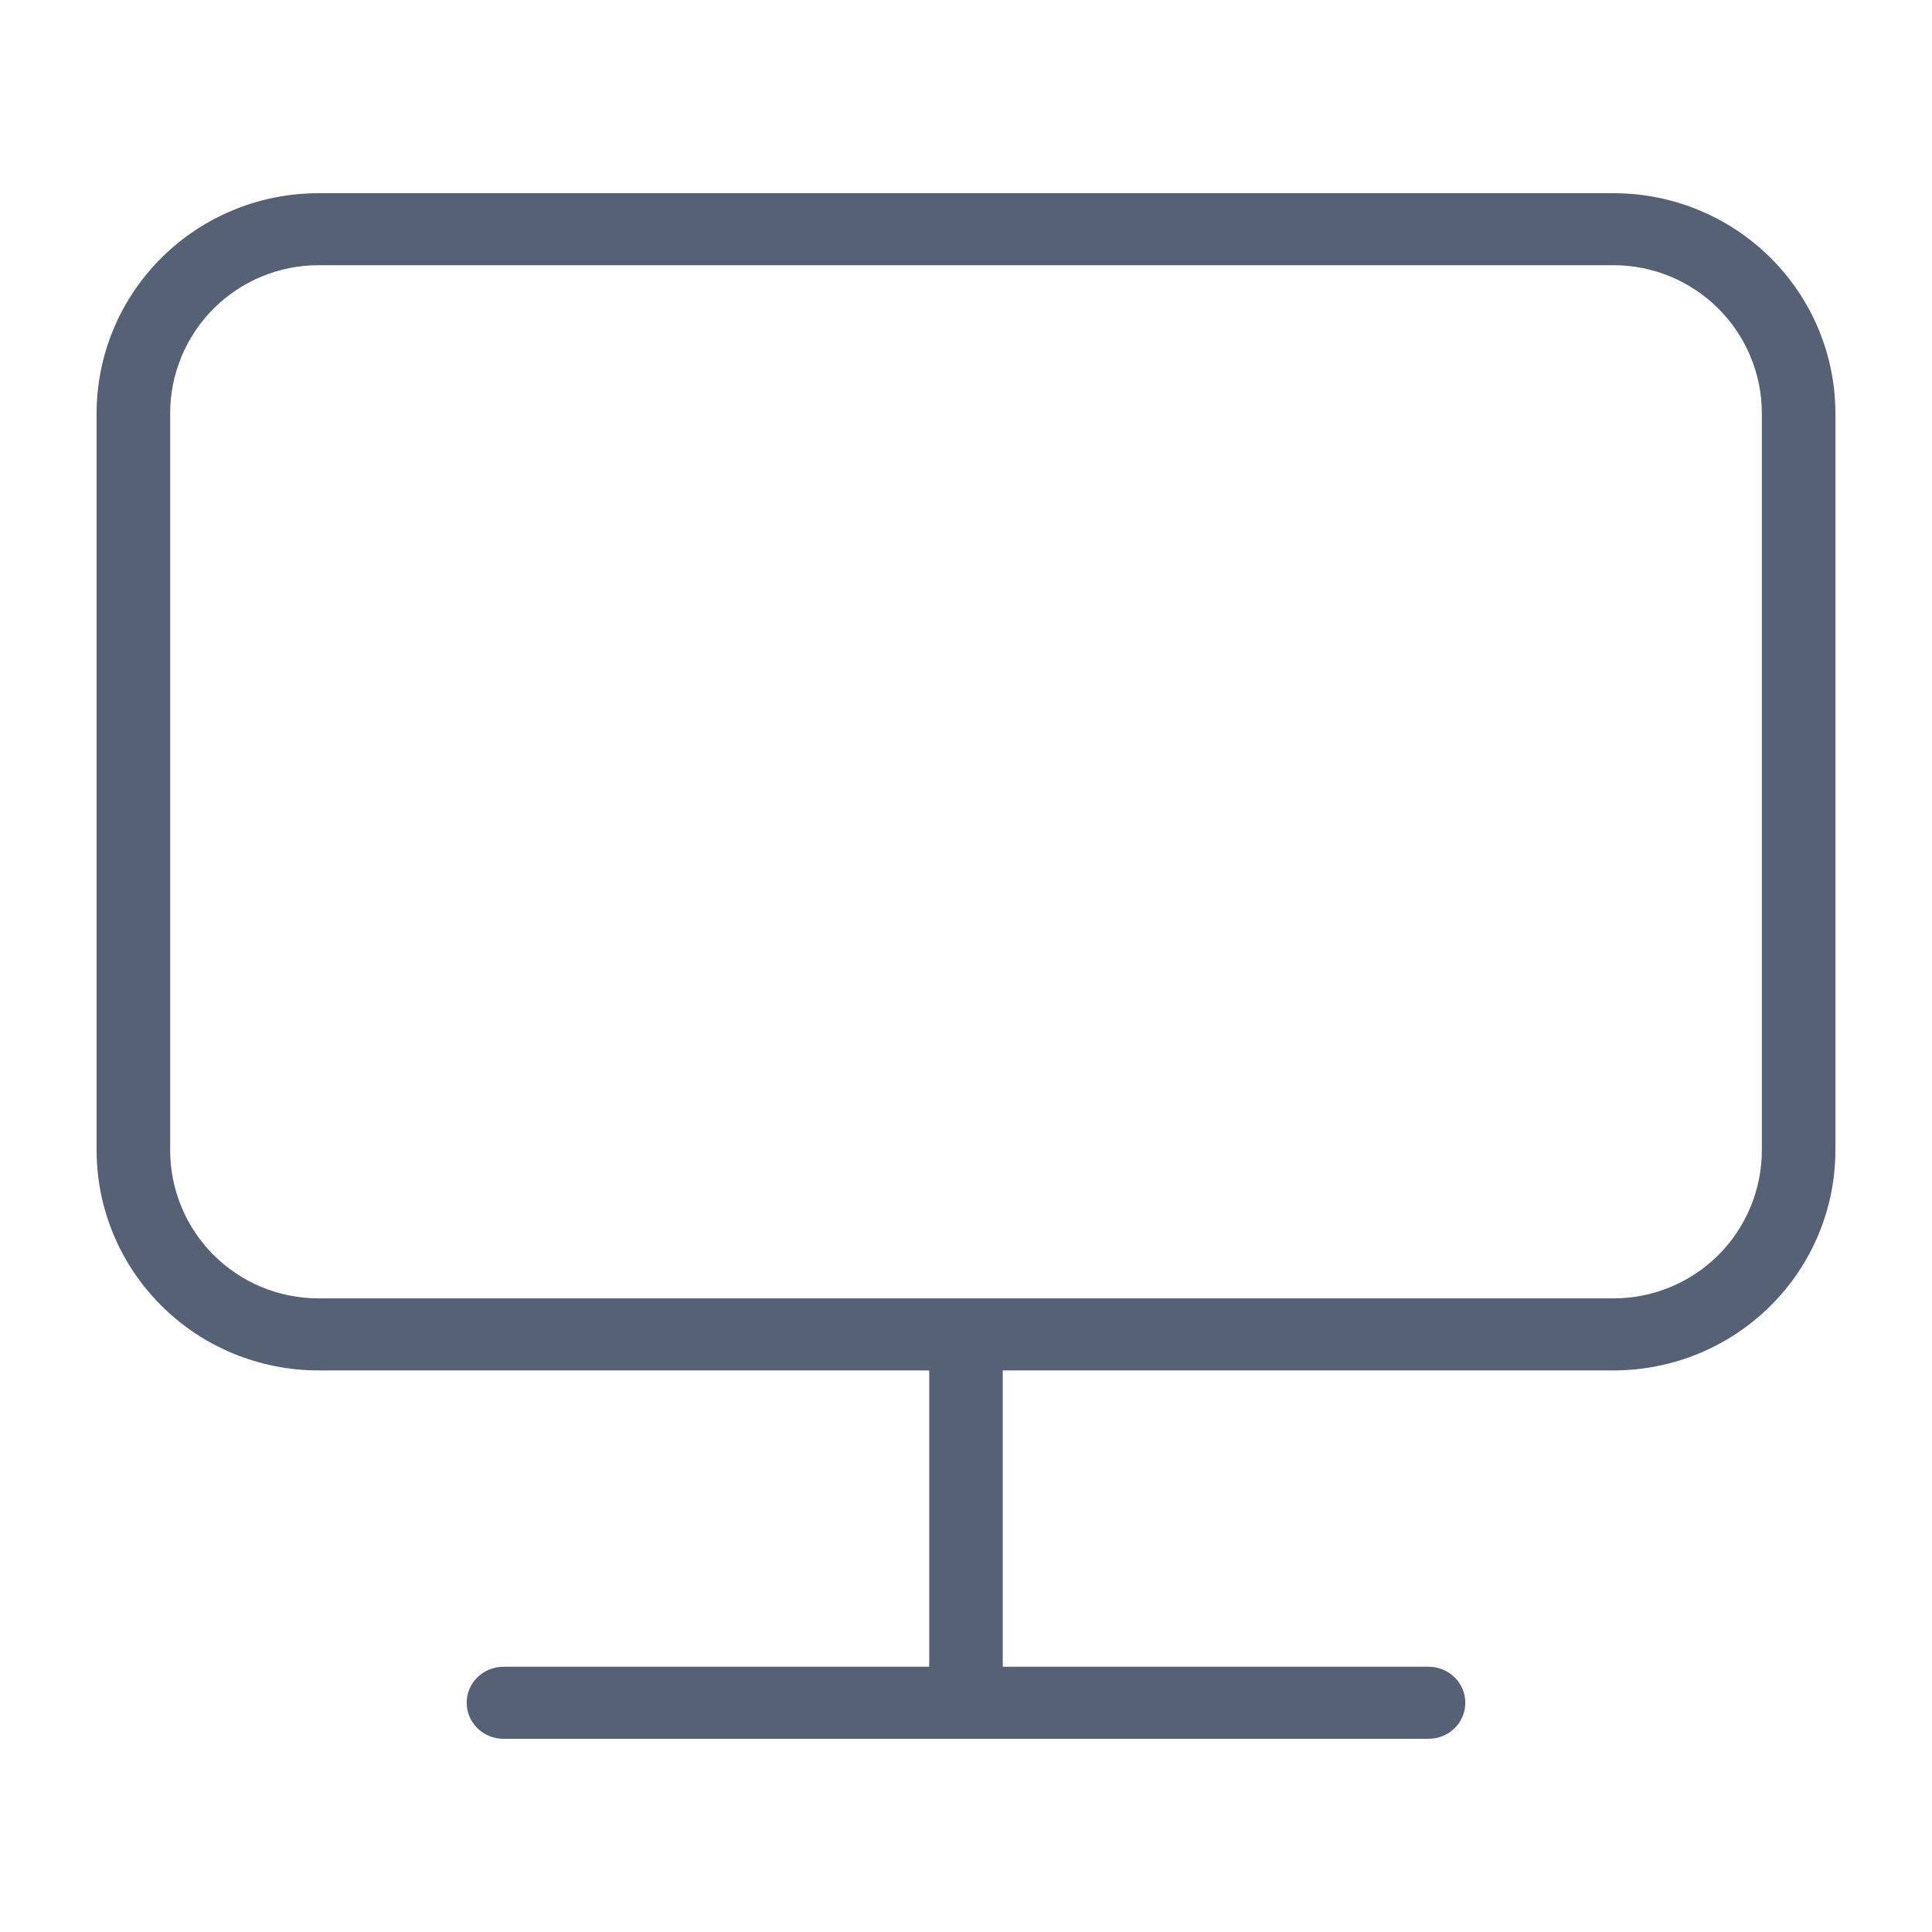
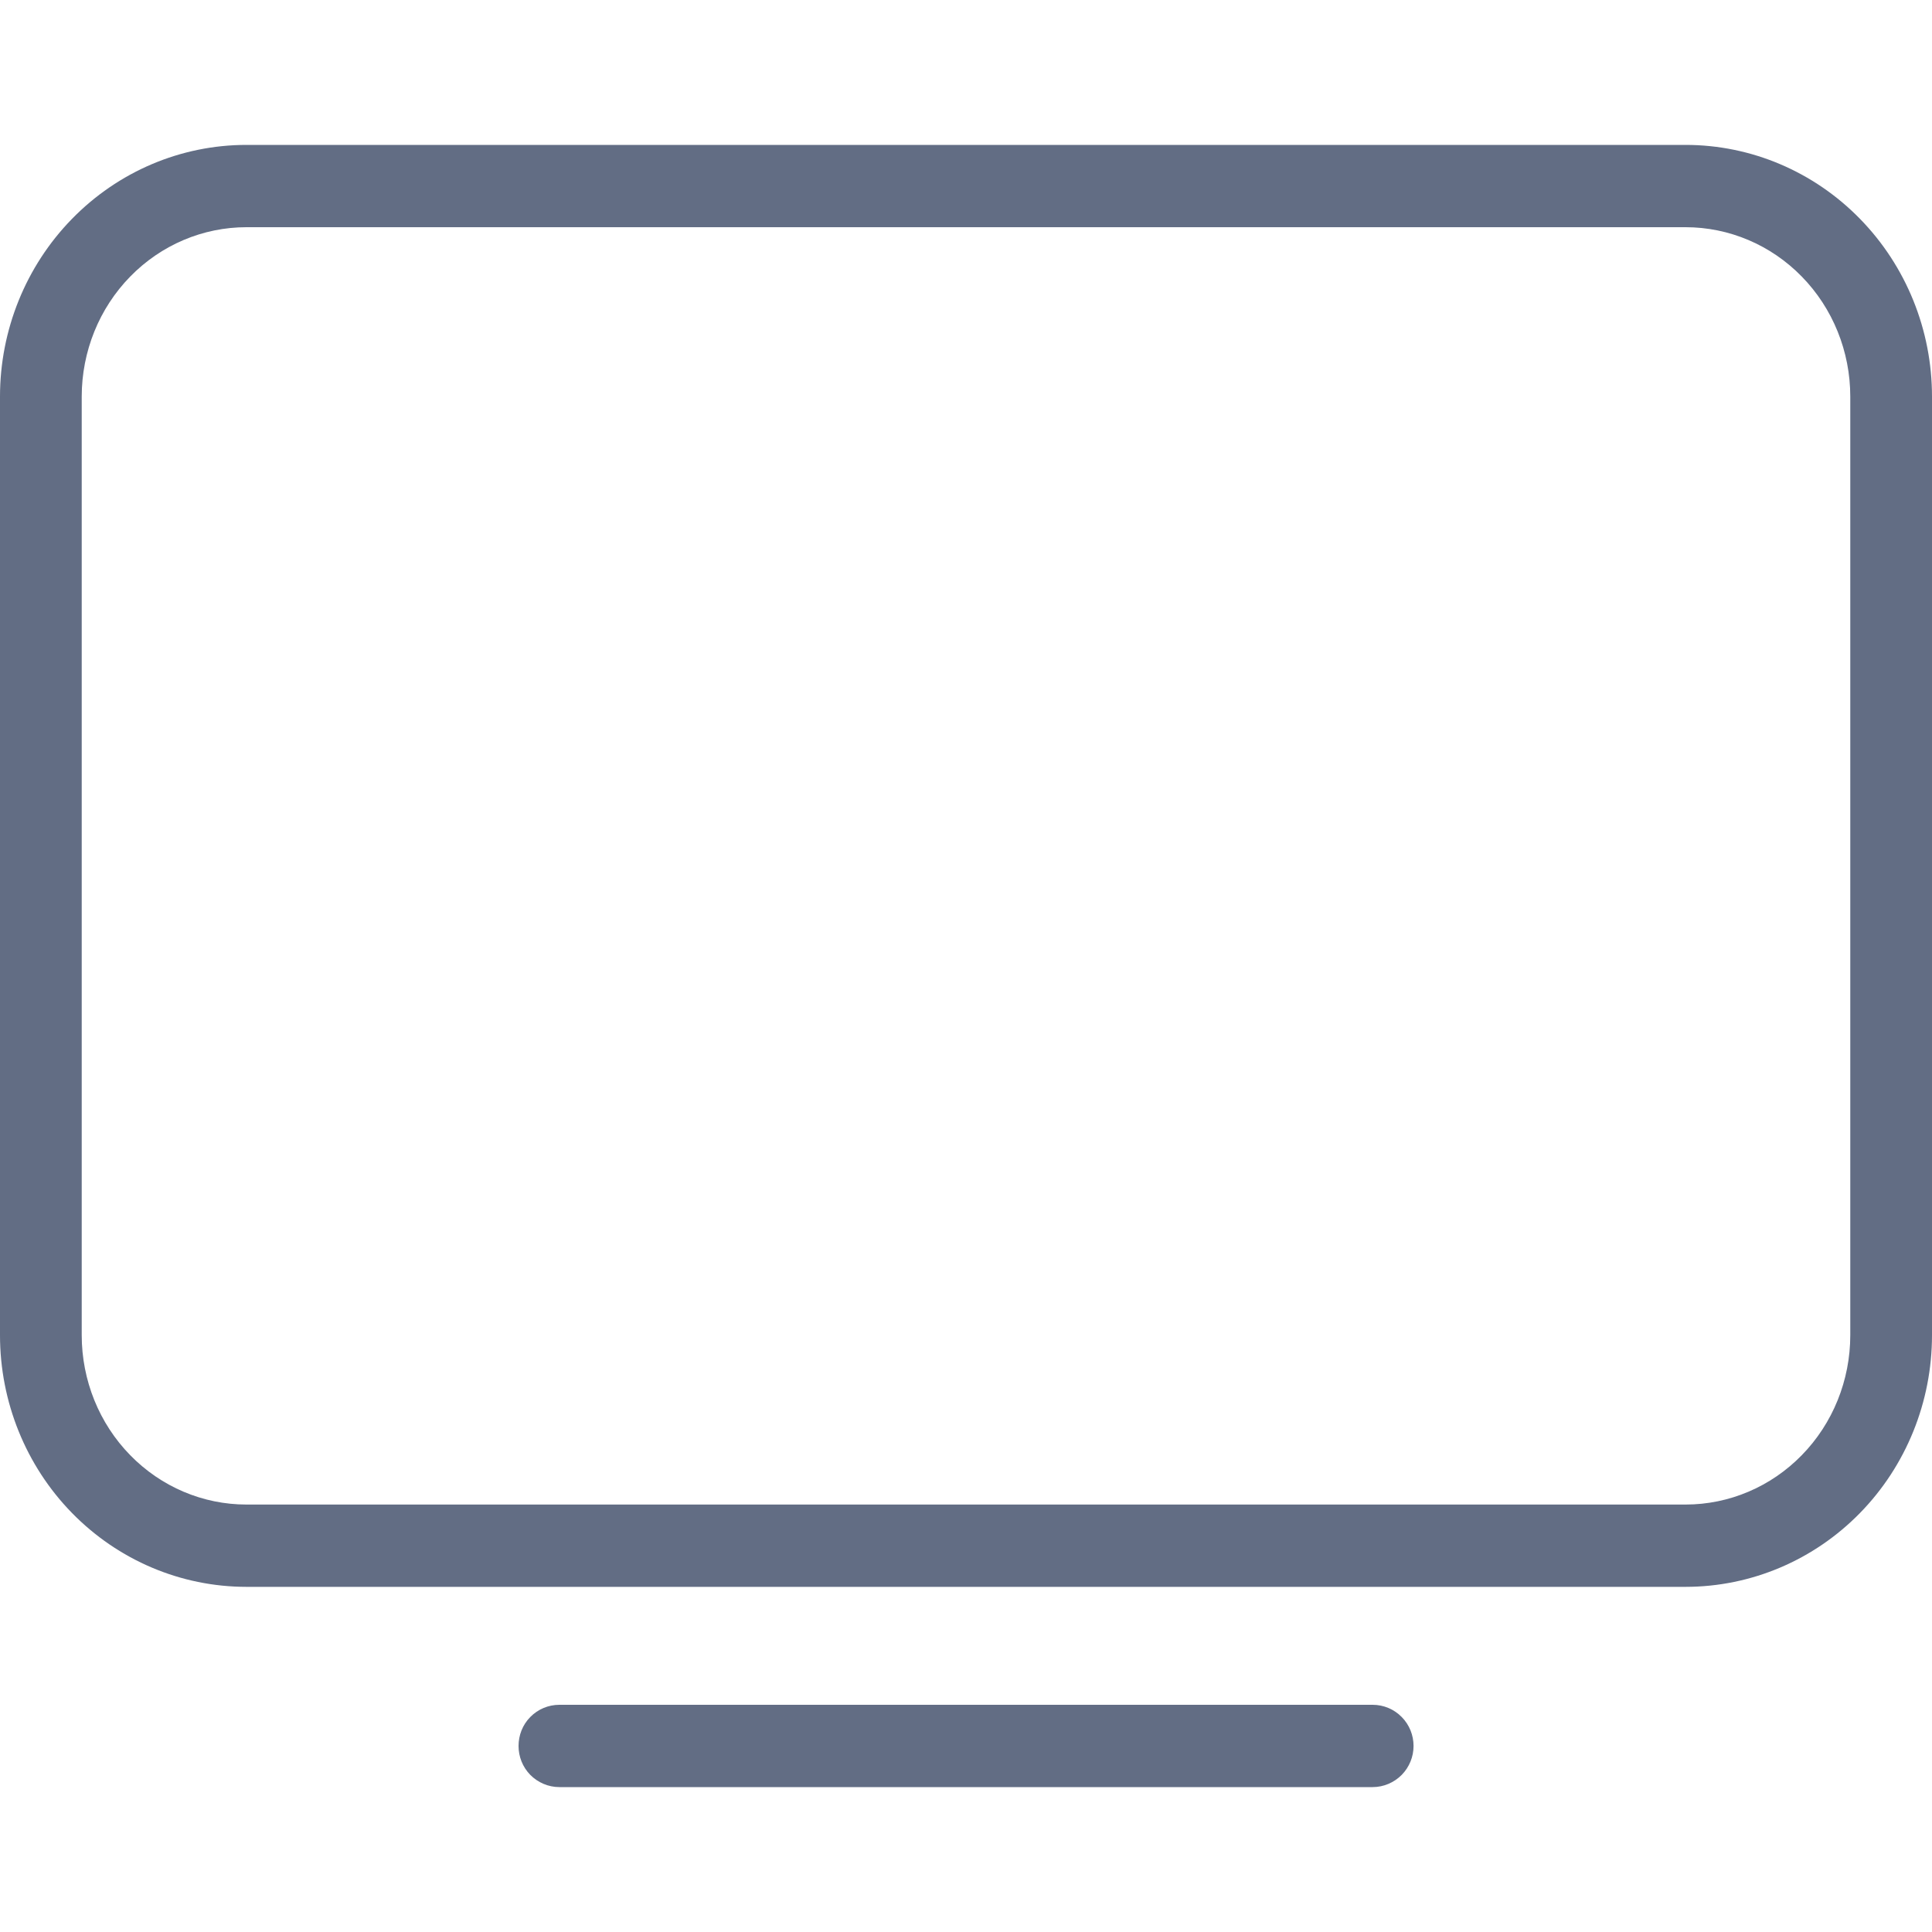
- <svg xmlns="http://www.w3.org/2000/svg" width="20" height="20" viewBox="0 0 40 40" fill="none">
-   <path fill-rule="evenodd" clip-rule="evenodd" d="M19.239 28.373V34.508H10.423C10.217 34.508 10.022 34.59 9.88 34.731C9.739 34.872 9.662 35.06 9.662 35.254C9.662 35.448 9.739 35.636 9.88 35.777C10.022 35.919 10.217 36 10.423 36H29.577C29.783 36 29.978 35.919 30.12 35.777C30.261 35.636 30.338 35.448 30.338 35.254C30.338 35.06 30.261 34.872 30.12 34.731C29.978 34.59 29.783 34.508 29.577 34.508H20.761V28.373H33.408C34.63 28.373 35.799 27.89 36.659 27.033C37.519 26.177 38 25.019 38 23.814V8.559C38 7.354 37.519 6.196 36.659 5.34C35.799 4.483 34.63 4 33.408 4H6.592C5.37 4 4.201 4.483 3.341 5.34C2.481 6.196 2 7.354 2 8.559V23.814C2 25.019 2.481 26.177 3.341 27.033C4.201 27.89 5.37 28.373 6.592 28.373H19.239ZM36.477 23.814C36.477 24.631 36.151 25.413 35.574 25.987C34.997 26.561 34.218 26.881 33.408 26.881H6.592C5.782 26.881 5.003 26.561 4.426 25.987C3.849 25.413 3.523 24.631 3.523 23.814V8.559C3.523 7.742 3.849 6.96 4.426 6.386C5.003 5.812 5.782 5.491 6.592 5.491H33.408C34.218 5.491 34.997 5.812 35.574 6.386C36.151 6.96 36.477 7.742 36.477 8.559V23.814Z" fill="#576175" />
+ <svg xmlns="http://www.w3.org/2000/svg" width="20" height="20" viewBox="0 0 20 20" fill="none">
+   <path fill-rule="evenodd" clip-rule="evenodd" d="M2.551 16.427H17.449C18.128 16.427 18.777 16.151 19.255 15.662C19.733 15.173 20 14.511 20 13.822V4.105C20 3.417 19.733 2.755 19.255 2.266C18.777 1.776 18.128 1.5 17.449 1.5H2.551C1.872 1.5 1.223 1.776 0.745 2.266C0.267 2.755 0 3.417 0 4.105V13.822C0 14.511 0.267 15.173 0.745 15.662C1.223 16.151 1.872 16.427 2.551 16.427ZM5.791 17.648C5.676 17.648 5.568 17.694 5.489 17.775C5.41 17.855 5.368 17.963 5.368 18.074C5.368 18.185 5.41 18.292 5.489 18.373C5.568 18.453 5.676 18.5 5.791 18.5H14.209C14.324 18.5 14.432 18.453 14.511 18.373C14.59 18.292 14.633 18.185 14.633 18.074C14.633 17.963 14.59 17.855 14.511 17.775C14.432 17.694 14.324 17.648 14.209 17.648H5.791ZM19.154 13.822C19.154 14.289 18.973 14.736 18.652 15.064C18.332 15.392 17.899 15.575 17.449 15.575H2.551C2.101 15.575 1.668 15.392 1.348 15.064C1.027 14.736 0.846 14.289 0.846 13.822V4.105C0.846 3.638 1.027 3.191 1.348 2.863C1.668 2.535 2.101 2.352 2.551 2.352H17.449C17.899 2.352 18.332 2.535 18.652 2.863C18.973 3.191 19.154 3.638 19.154 4.105V13.822Z" fill="#626D84" />
</svg>
